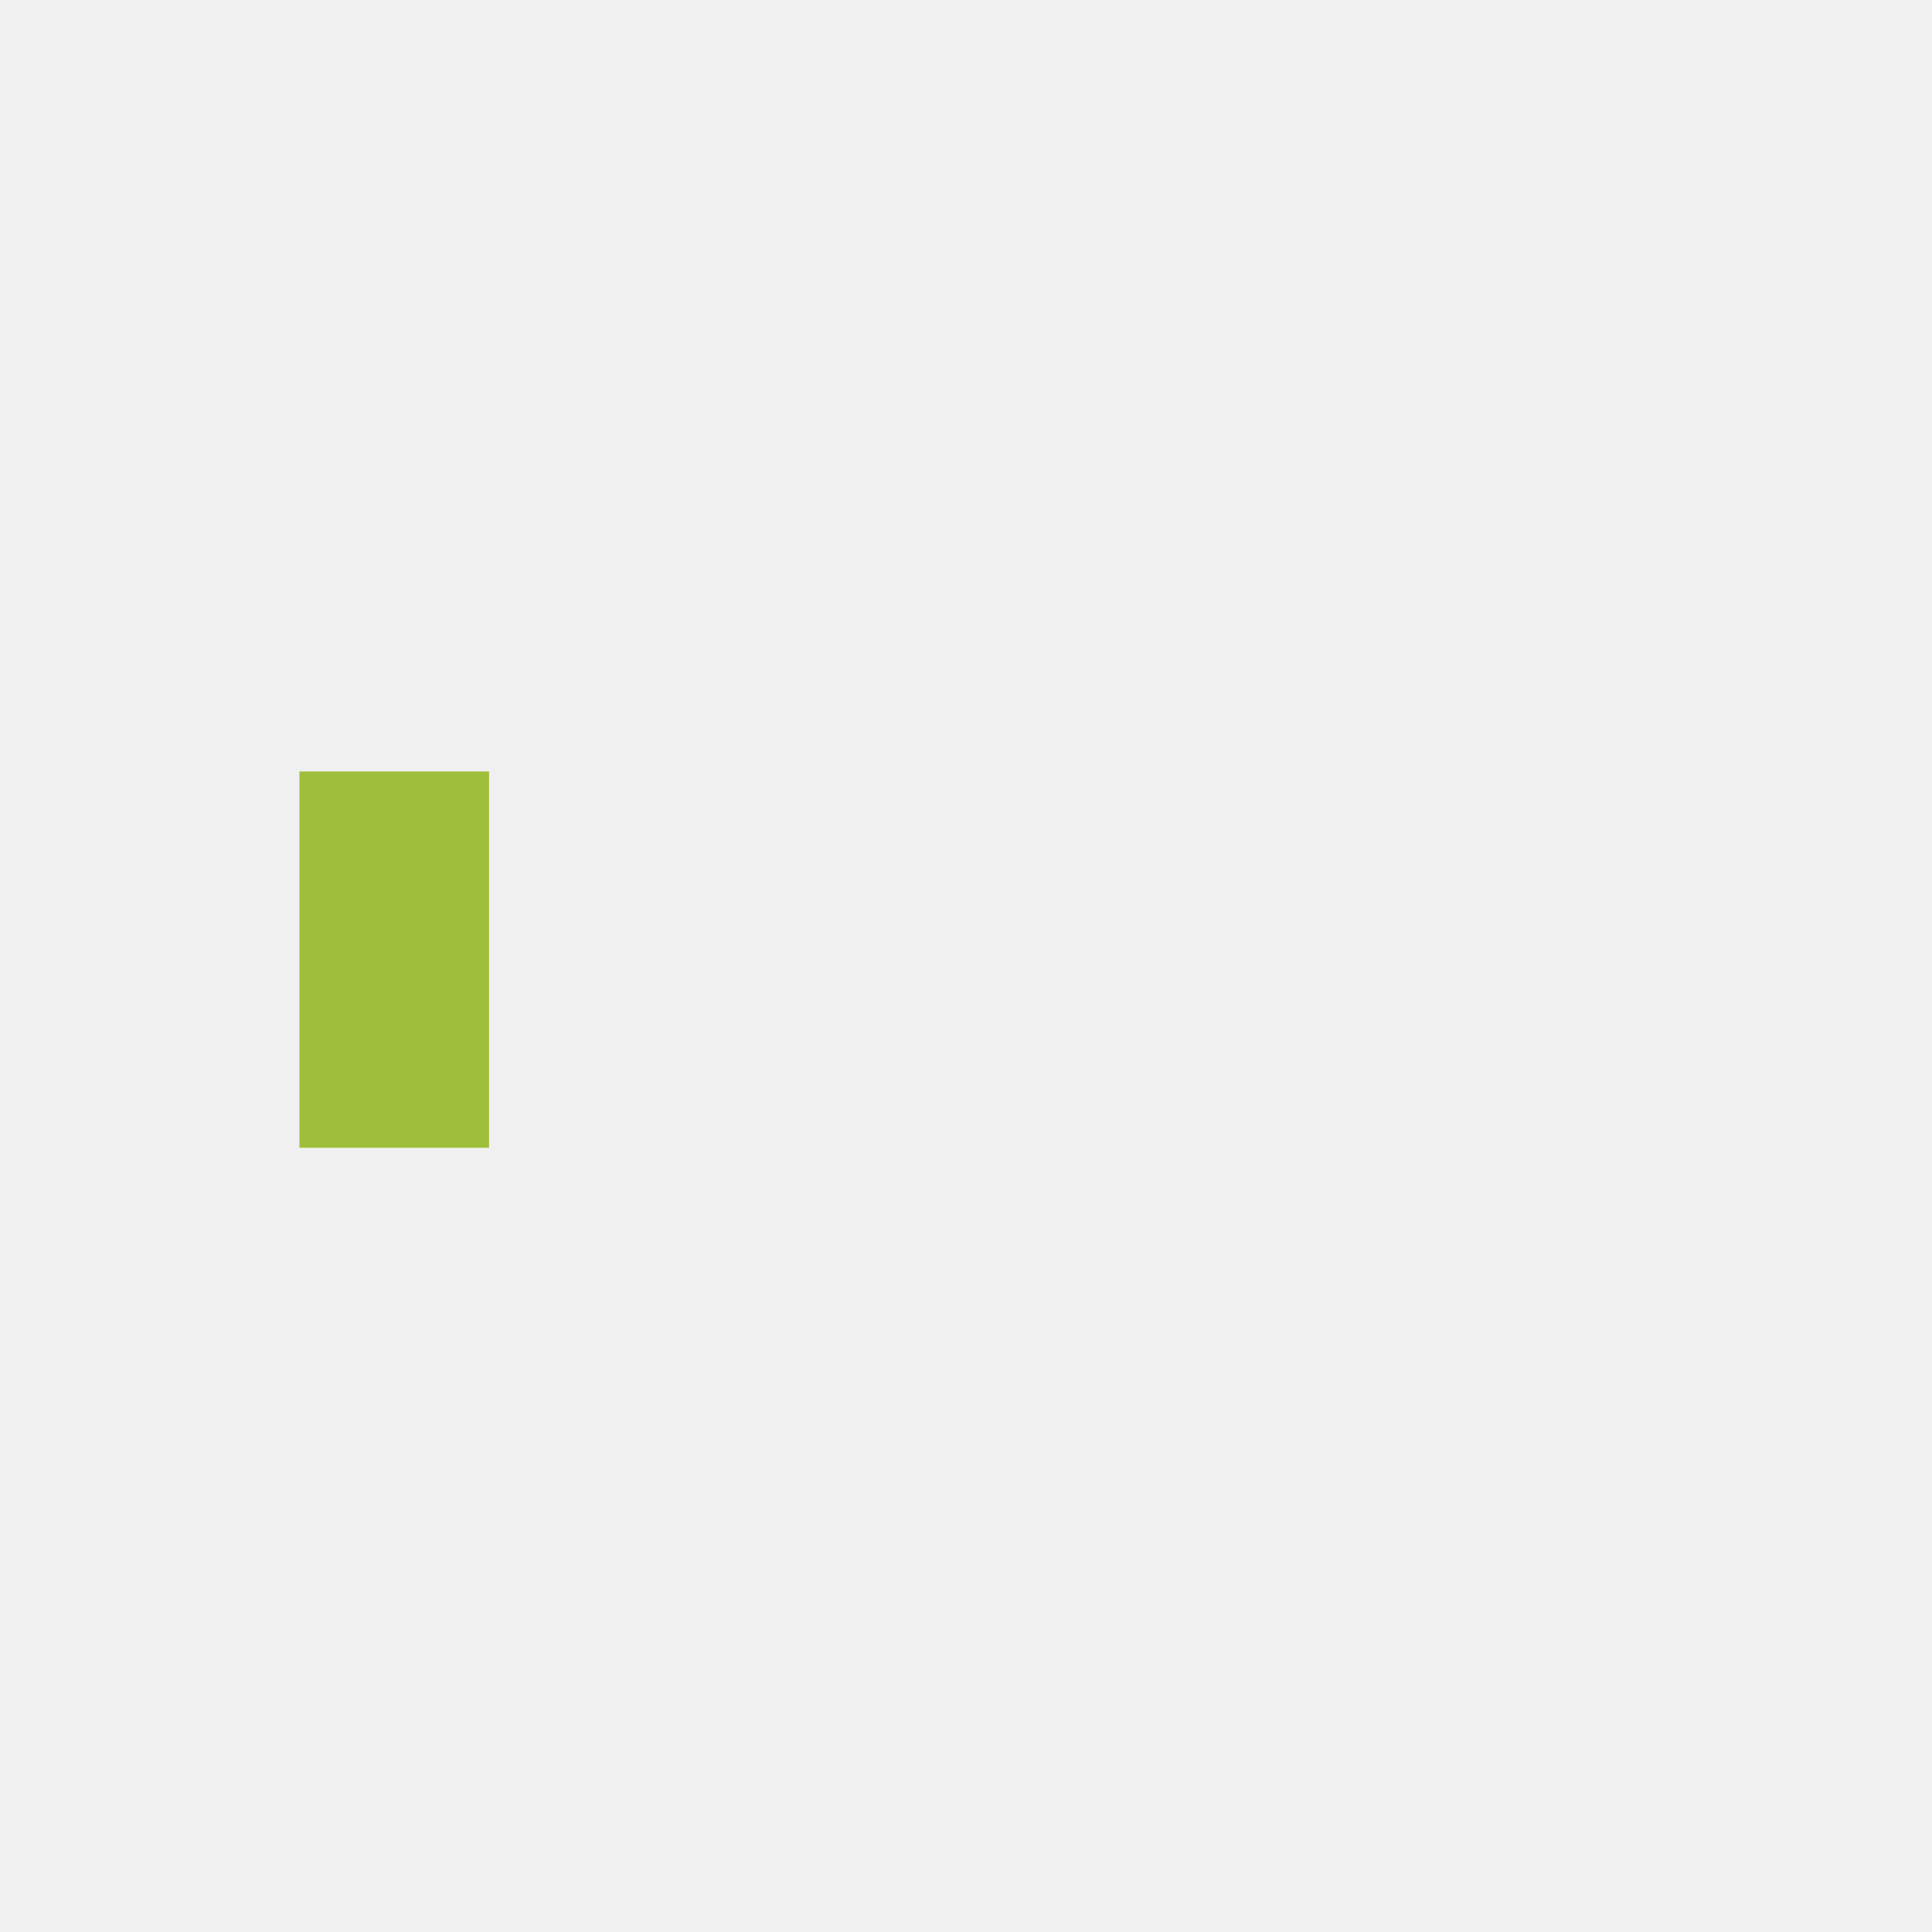
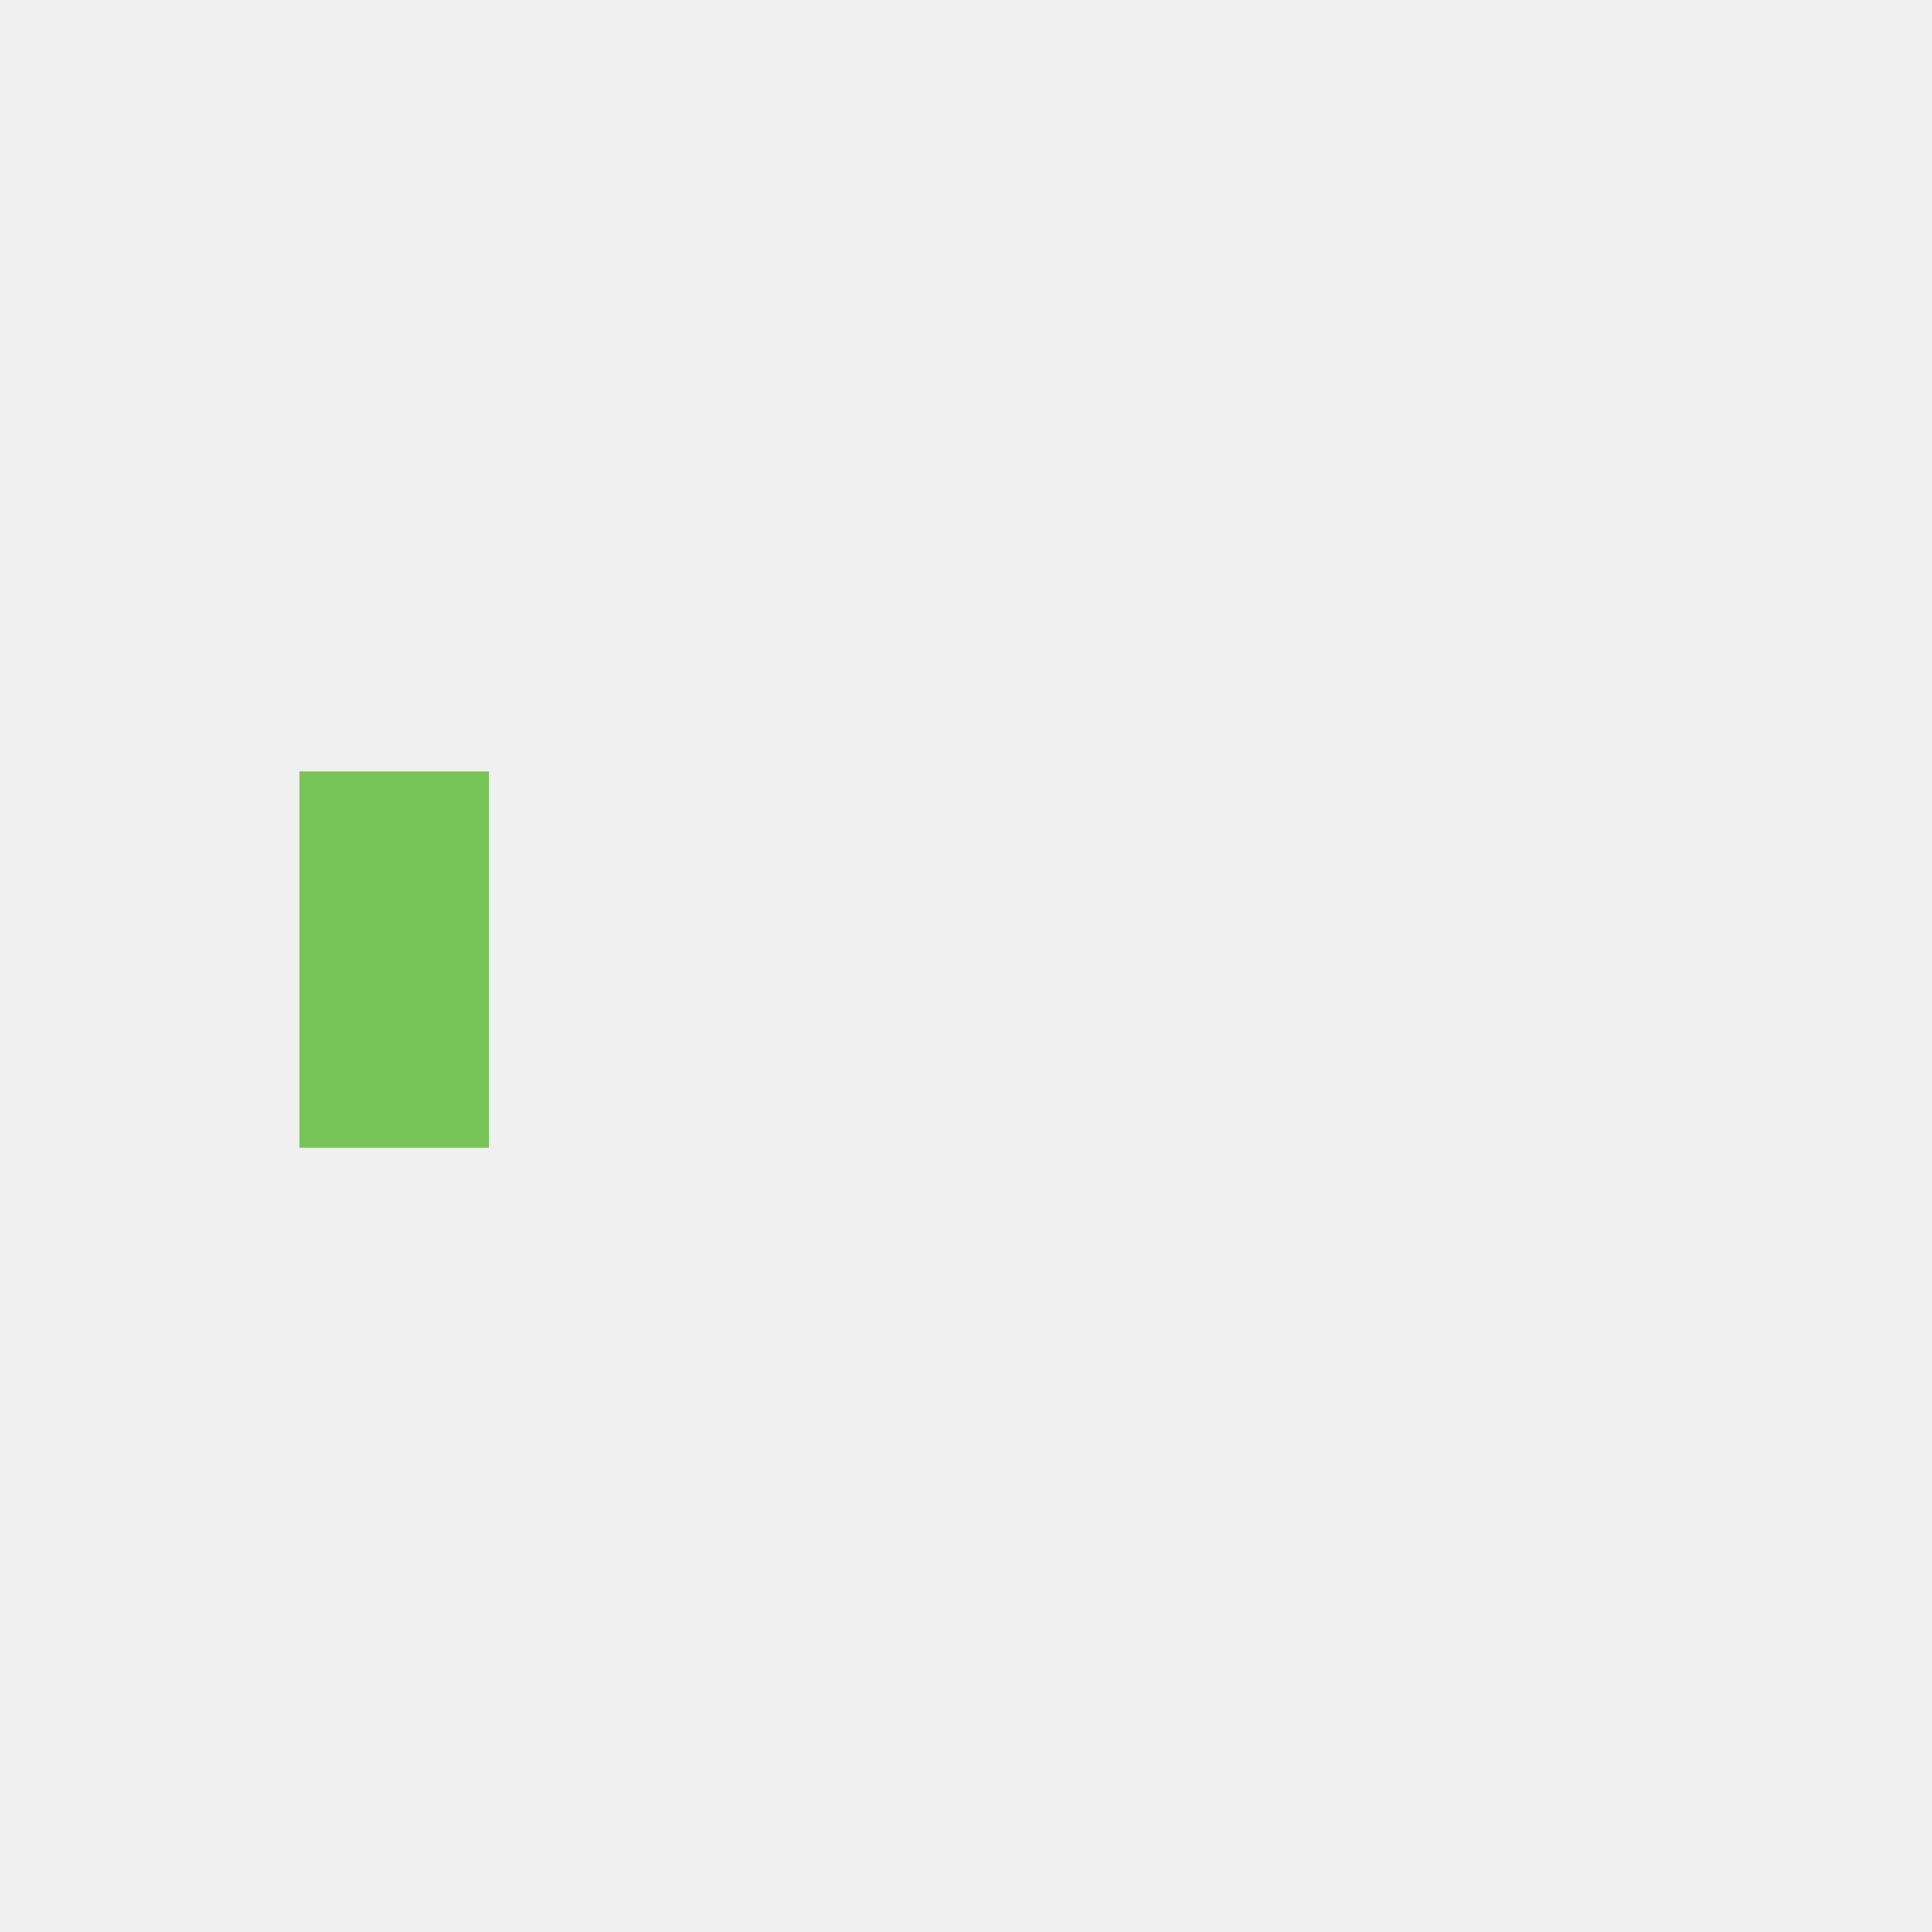
<svg xmlns="http://www.w3.org/2000/svg" version="1.2" baseProfile="tiny" id="Layer_1" x="0px" y="0px" width="500px" height="500px" viewBox="0 0 500 500" xml:space="preserve">
  <g id="Background" display="none">
    <rect display="inline" fill="#FFFFFF" stroke="#000000" width="500.001" height="500" />
  </g>
  <g id="Test_Shirt_Body" display="none">
    <polygon display="inline" fill="#F495BC" points="279.749,175.574 250.002,211.955 220.252,175.574 112.695,175.574    112.695,489.751 387.166,489.751 387.166,175.574  " />
    <line display="inline" fill="none" stroke="#C9749B" x1="250.002" y1="211.955" x2="250.002" y2="489.751" />
    <circle display="inline" fill="#FFFFFF" cx="267.961" cy="237.914" r="4.574" />
    <circle display="inline" fill="#FFFFFF" cx="267.961" cy="267.561" r="4.574" />
    <circle display="inline" fill="#FFFFFF" cx="267.961" cy="297.206" r="4.573" />
    <circle display="inline" fill="#FFFFFF" cx="267.961" cy="326.852" r="4.573" />
    <circle display="inline" fill="#FFFFFF" cx="267.961" cy="356.498" r="4.574" />
    <circle display="inline" fill="#FFFFFF" cx="267.961" cy="386.142" r="4.572" />
    <circle display="inline" fill="#FFFFFF" cx="267.961" cy="415.789" r="4.572" />
    <circle display="inline" fill="#FFFFFF" cx="267.961" cy="445.435" r="4.572" />
    <path display="inline" fill="#FFFFFF" d="M267.961,470.509c2.527,0,4.575,2.048,4.575,4.572c0,2.529-2.048,4.576-4.575,4.576   c-2.525,0-4.574-2.047-4.574-4.576C263.387,472.557,265.436,470.509,267.961,470.509z" />
    <polygon display="inline" fill="#F8BED6" stroke="#C9749B" stroke-width="0.829" stroke-linejoin="round" points="166.93,254.869    166.93,281.986 185.001,299.837 203.068,281.986 203.068,254.869  " />
    <line display="inline" fill="none" stroke="#C9749B" stroke-width="0.829" stroke-linejoin="round" x1="203.068" y1="264.921" x2="166.93" y2="264.921" />
    <polygon display="inline" fill="#CD80A3" points="250.002,211.955 250.002,220.33 292.215,235.912 299.162,175.535    284.254,175.535  " />
    <polygon display="inline" fill="#CD80A3" points="250.002,211.955 250.002,220.33 207.79,235.912 200.841,175.535 215.75,175.535     " />
    <polygon display="inline" fill="#F8BED6" points="250.002,211.955 286.663,224.622 292.695,175.535 279.749,175.535  " />
    <polygon display="inline" fill="#F8BED6" points="250.002,211.955 213.34,224.622 207.305,175.535 220.254,175.535  " />
  </g>
  <g id="Layer_4" display="none">
    <g display="inline">
      <rect x="77.529" y="257.514" fill="#F8BED6" width="48.993" height="19.486" />
      <path fill="#F495BC" d="M77.529,258.443v-59.952c0-13.086,10.967-23.697,24.498-23.697l0,0c13.529,0,24.498,10.611,24.498,23.697    v59.952H77.529z" />
      <circle fill="#FFFFFF" cx="115.201" cy="267.356" r="4.184" />
    </g>
  </g>
  <g>
-     <rect x="77.49" y="199.654" fill="#9FBF3B" width="49.074" height="97.379" />
+     <rect x="77.49" y="199.654" fill="#78C557" width="49.074" height="97.379" />
  </g>
</svg>
